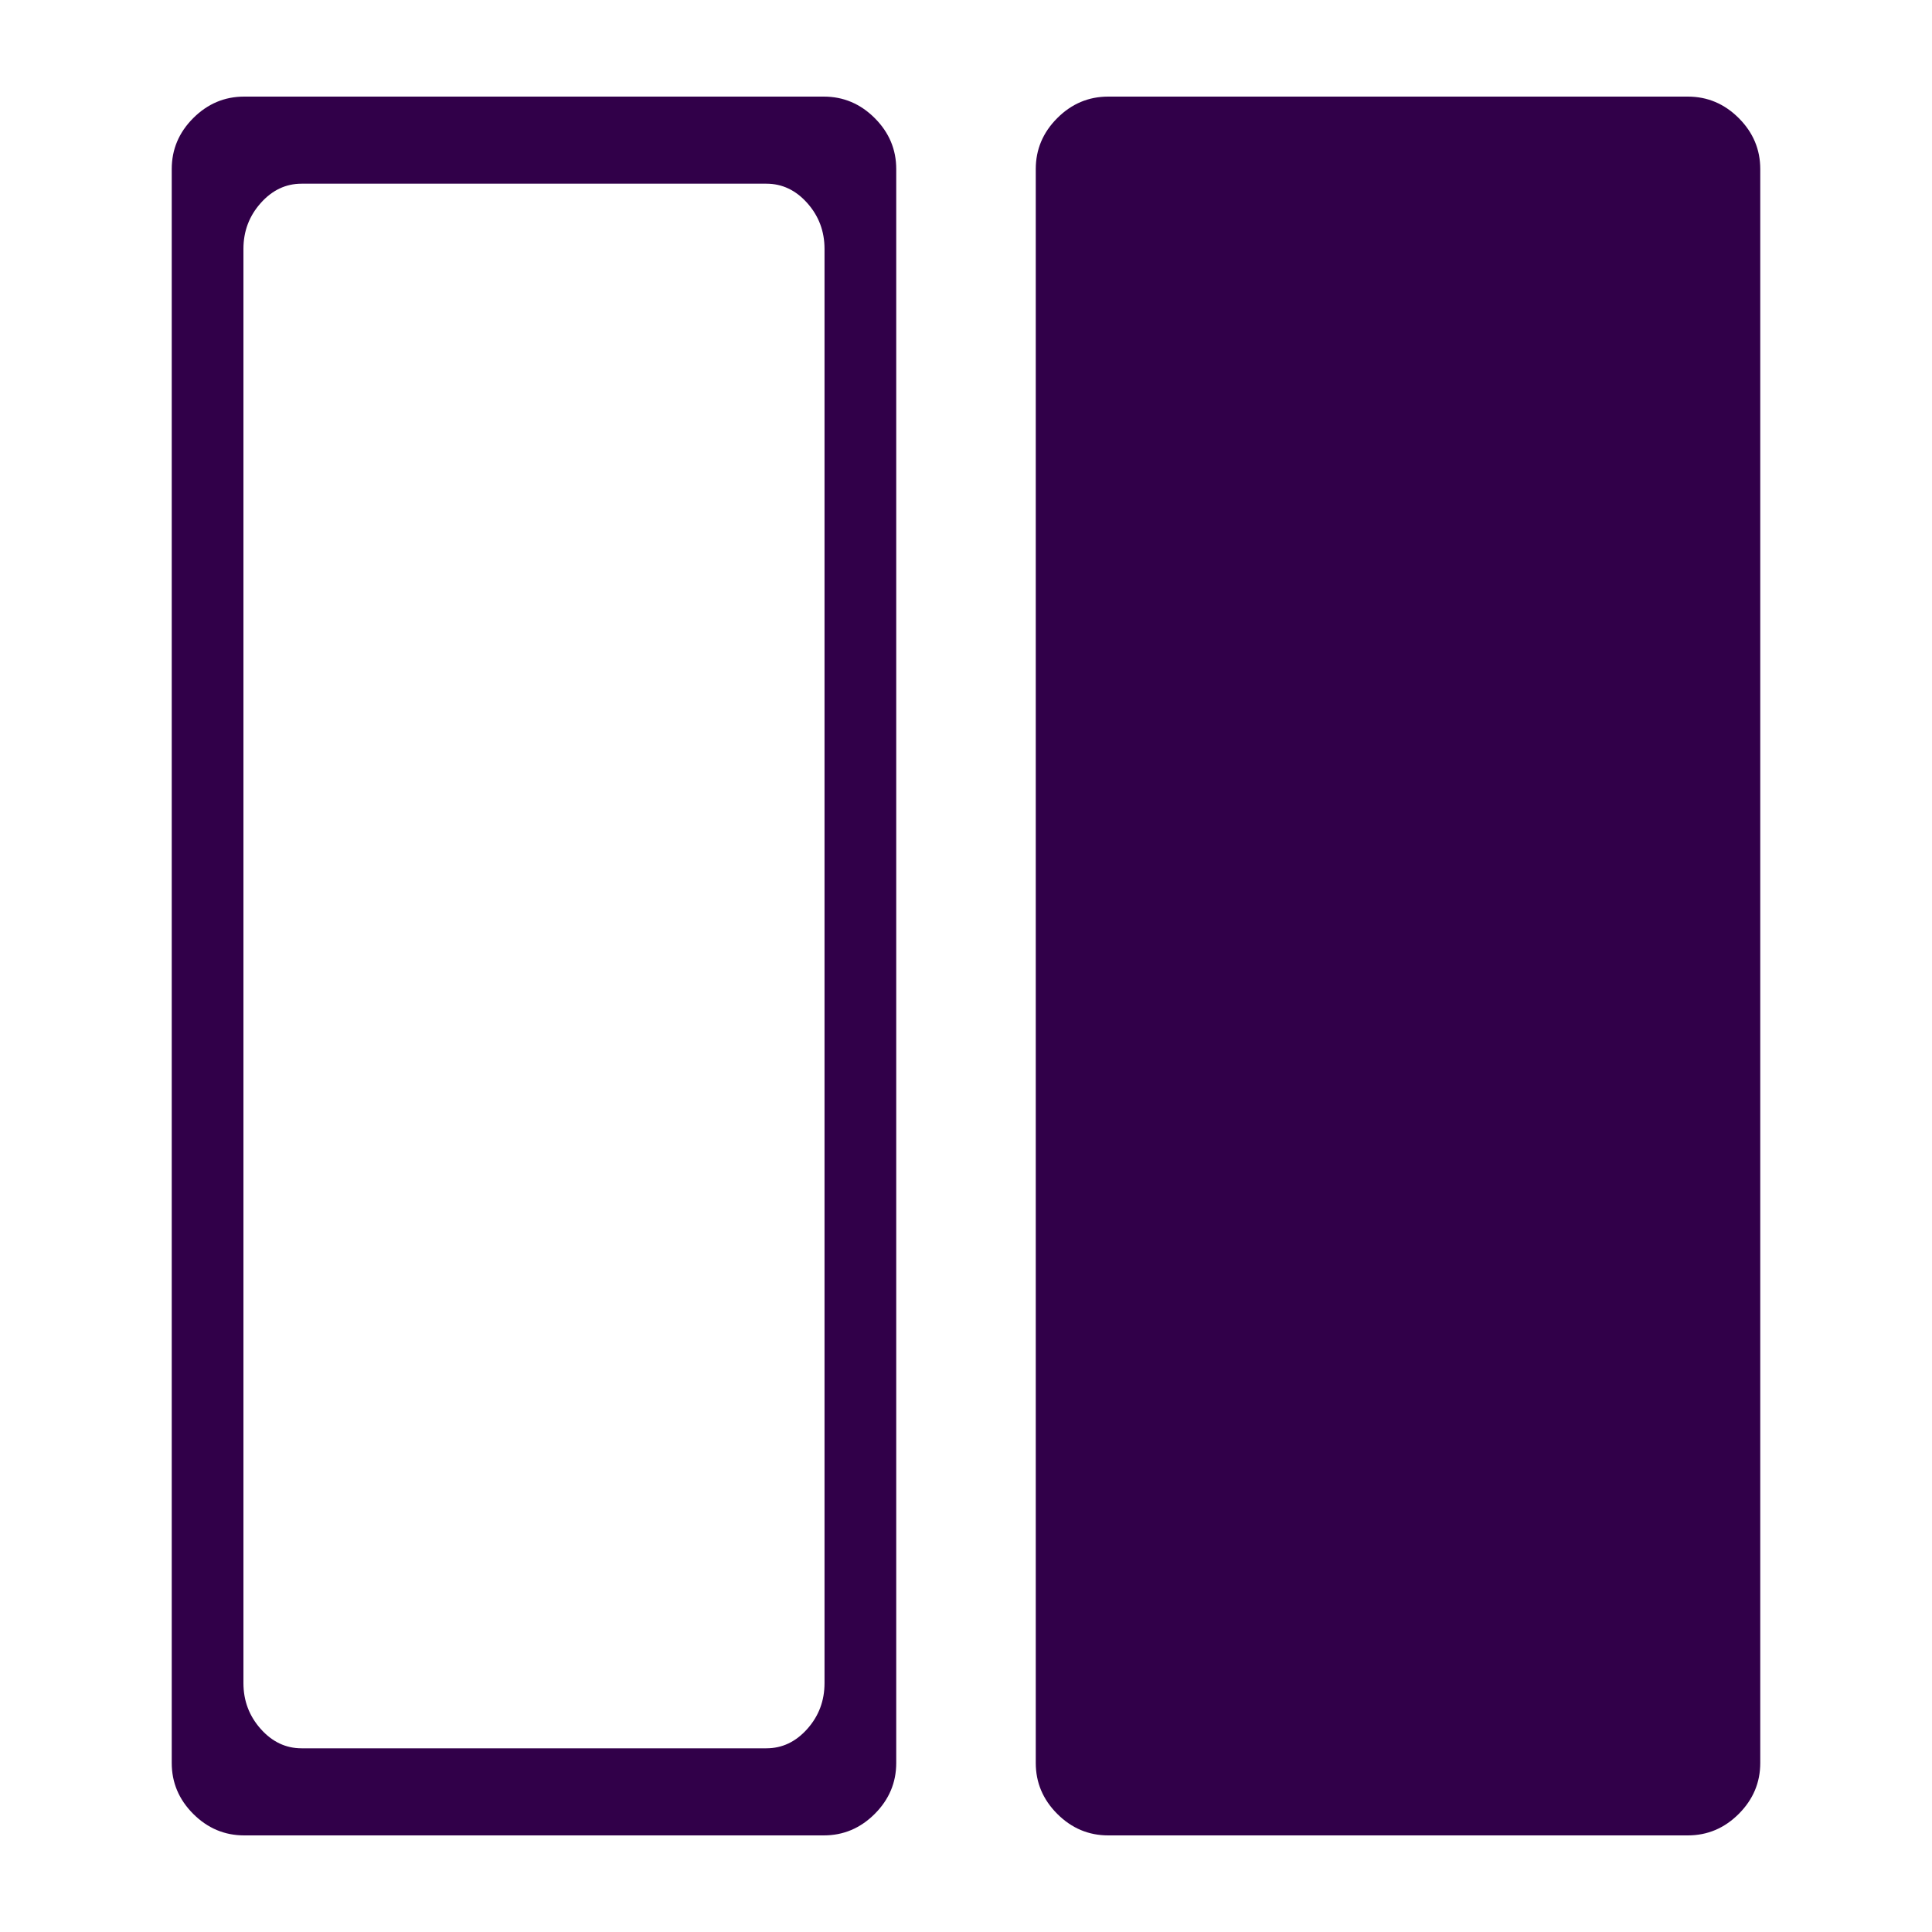
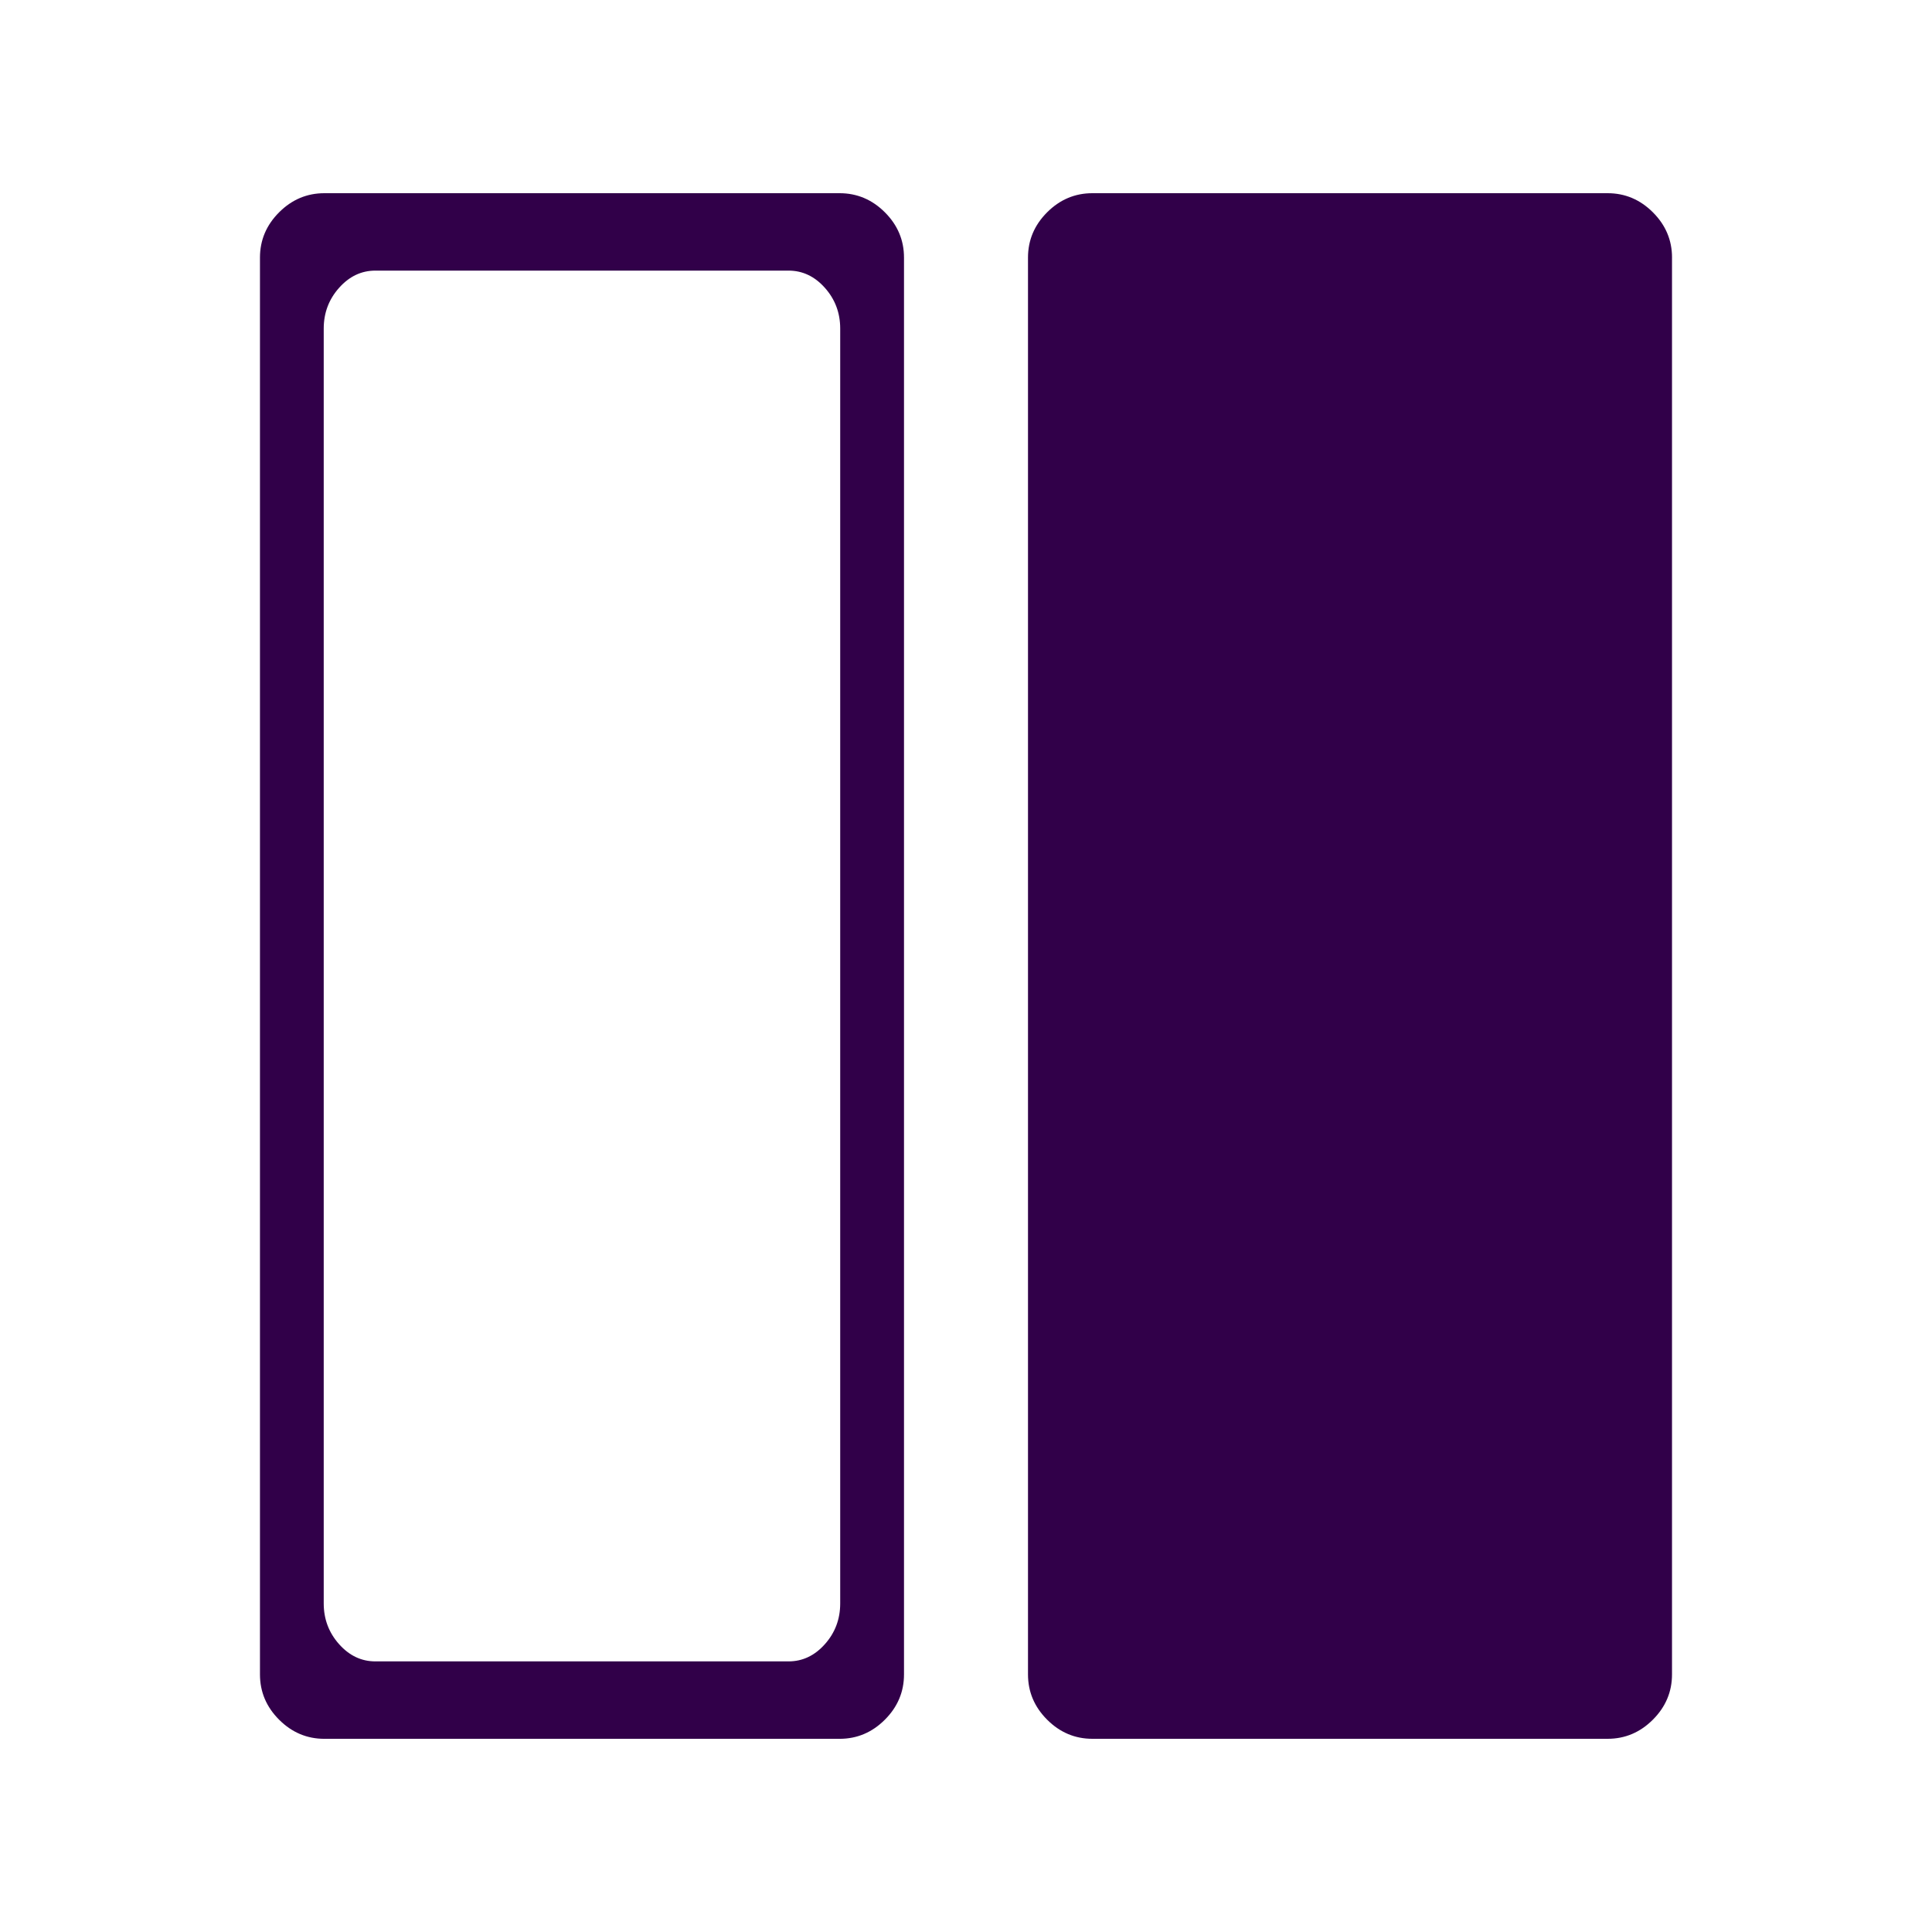
<svg xmlns="http://www.w3.org/2000/svg" version="1.0" width="100" height="100" id="svg2">
  <defs id="defs4" />
-   <path d="m 91.111,8.75 0,82.5 q 0,1.523 -1.113,2.637 Q 88.884,95 87.361,95 l -30,0 q -1.523,0 -2.637,-1.113 -1.113,-1.113 -1.113,-2.637 l 0,-82.5 q 0,-1.523 1.113,-2.637 Q 55.837,5 57.361,5 l 30,0 q 1.523,0 2.637,1.113 1.113,1.113 1.113,2.637 z" id="path4759" style="fill:#310049;fill-opacity:1" />
-   <path d="M 12.639,5 C 11.623,5 10.745,5.371 10.002,6.113 9.26,6.855 8.889,7.734 8.889,8.75 l 0,82.5 c 0,1.016 0.371,1.895 1.113,2.637 C 10.745,94.629 11.623,95 12.639,95 l 30,0 c 1.016,0 1.895,-0.371 2.637,-1.113 0.742,-0.742 1.113,-1.621 1.113,-2.637 l 0,-82.5 c 0,-1.016 -0.371,-1.895 -1.113,-2.637 C 44.534,5.371 43.655,5 42.639,5 l -30,0 z m 2.969,4.508 24.061,0 c 0.815,0 1.52,0.334 2.115,1.002 0.595,0.668 0.893,1.459 0.893,2.373 l 0,74.234 c 0,0.914 -0.297,1.705 -0.893,2.373 -0.595,0.668 -1.301,1.002 -2.115,1.002 l -24.061,0 c -0.815,0 -1.518,-0.334 -2.113,-1.002 -0.595,-0.668 -0.895,-1.459 -0.895,-2.373 l 0,-74.234 c 0,-0.914 0.299,-1.705 0.895,-2.373 0.595,-0.668 1.299,-1.002 2.113,-1.002 z" id="path4759-6" style="fill:#310049;fill-opacity:1" />
+   <g id="g10" transform="translate(4.567879,-5)">
+     <path style="fill:#310049;fill-opacity:1;stroke-width:1" id="path4759" d="m 81.975,18.333 v 73.333 q 0,1.354 -0.99,2.344 -0.99,0.99 -2.344,0.99 H 51.975 q -1.354,0 -2.344,-0.99 -0.99,-0.99 -0.99,-2.344 V 18.333 q 0,-1.354 0.99,-2.344 Q 50.621,15 51.975,15 h 26.667 q 1.354,0 2.344,0.99 0.99,0.99 0.99,2.344 z" />
+     <path style="fill:#310049;fill-opacity:1;stroke-width:1" id="path4759-6" d="m 12.222,15 c -0.903,0 -1.684,0.33 -2.344,0.99 -0.66,0.66 -0.99,1.441 -0.99,2.344 v 73.333 c 0,0.903 0.33,1.684 0.99,2.344 0.66,0.66 1.441,0.99 2.344,0.99 h 26.667 c 0.903,0 1.684,-0.33 2.344,-0.99 0.66,-0.66 0.99,-1.441 0.99,-2.344 V 18.333 c 0,-0.903 -0.33,-1.684 -0.99,-2.344 C 40.573,15.33 39.792,15 38.889,15 Z m 2.639,4.007 h 21.387 c 0.724,0 1.351,0.297 1.88,0.891 0.529,0.594 0.793,1.297 0.793,2.109 v 65.986 c 0,0.812 -0.264,1.516 -0.793,2.109 -0.529,0.594 -1.156,0.891 -1.88,0.891 H 14.861 c -0.724,0 -1.349,-0.297 -1.878,-0.891 -0.529,-0.594 -0.795,-1.297 -0.795,-2.109 V 22.007 c 0,-0.812 0.266,-1.516 0.795,-2.109 0.529,-0.594 1.154,-0.891 1.878,-0.891 z" />
+   </g>
</svg>
